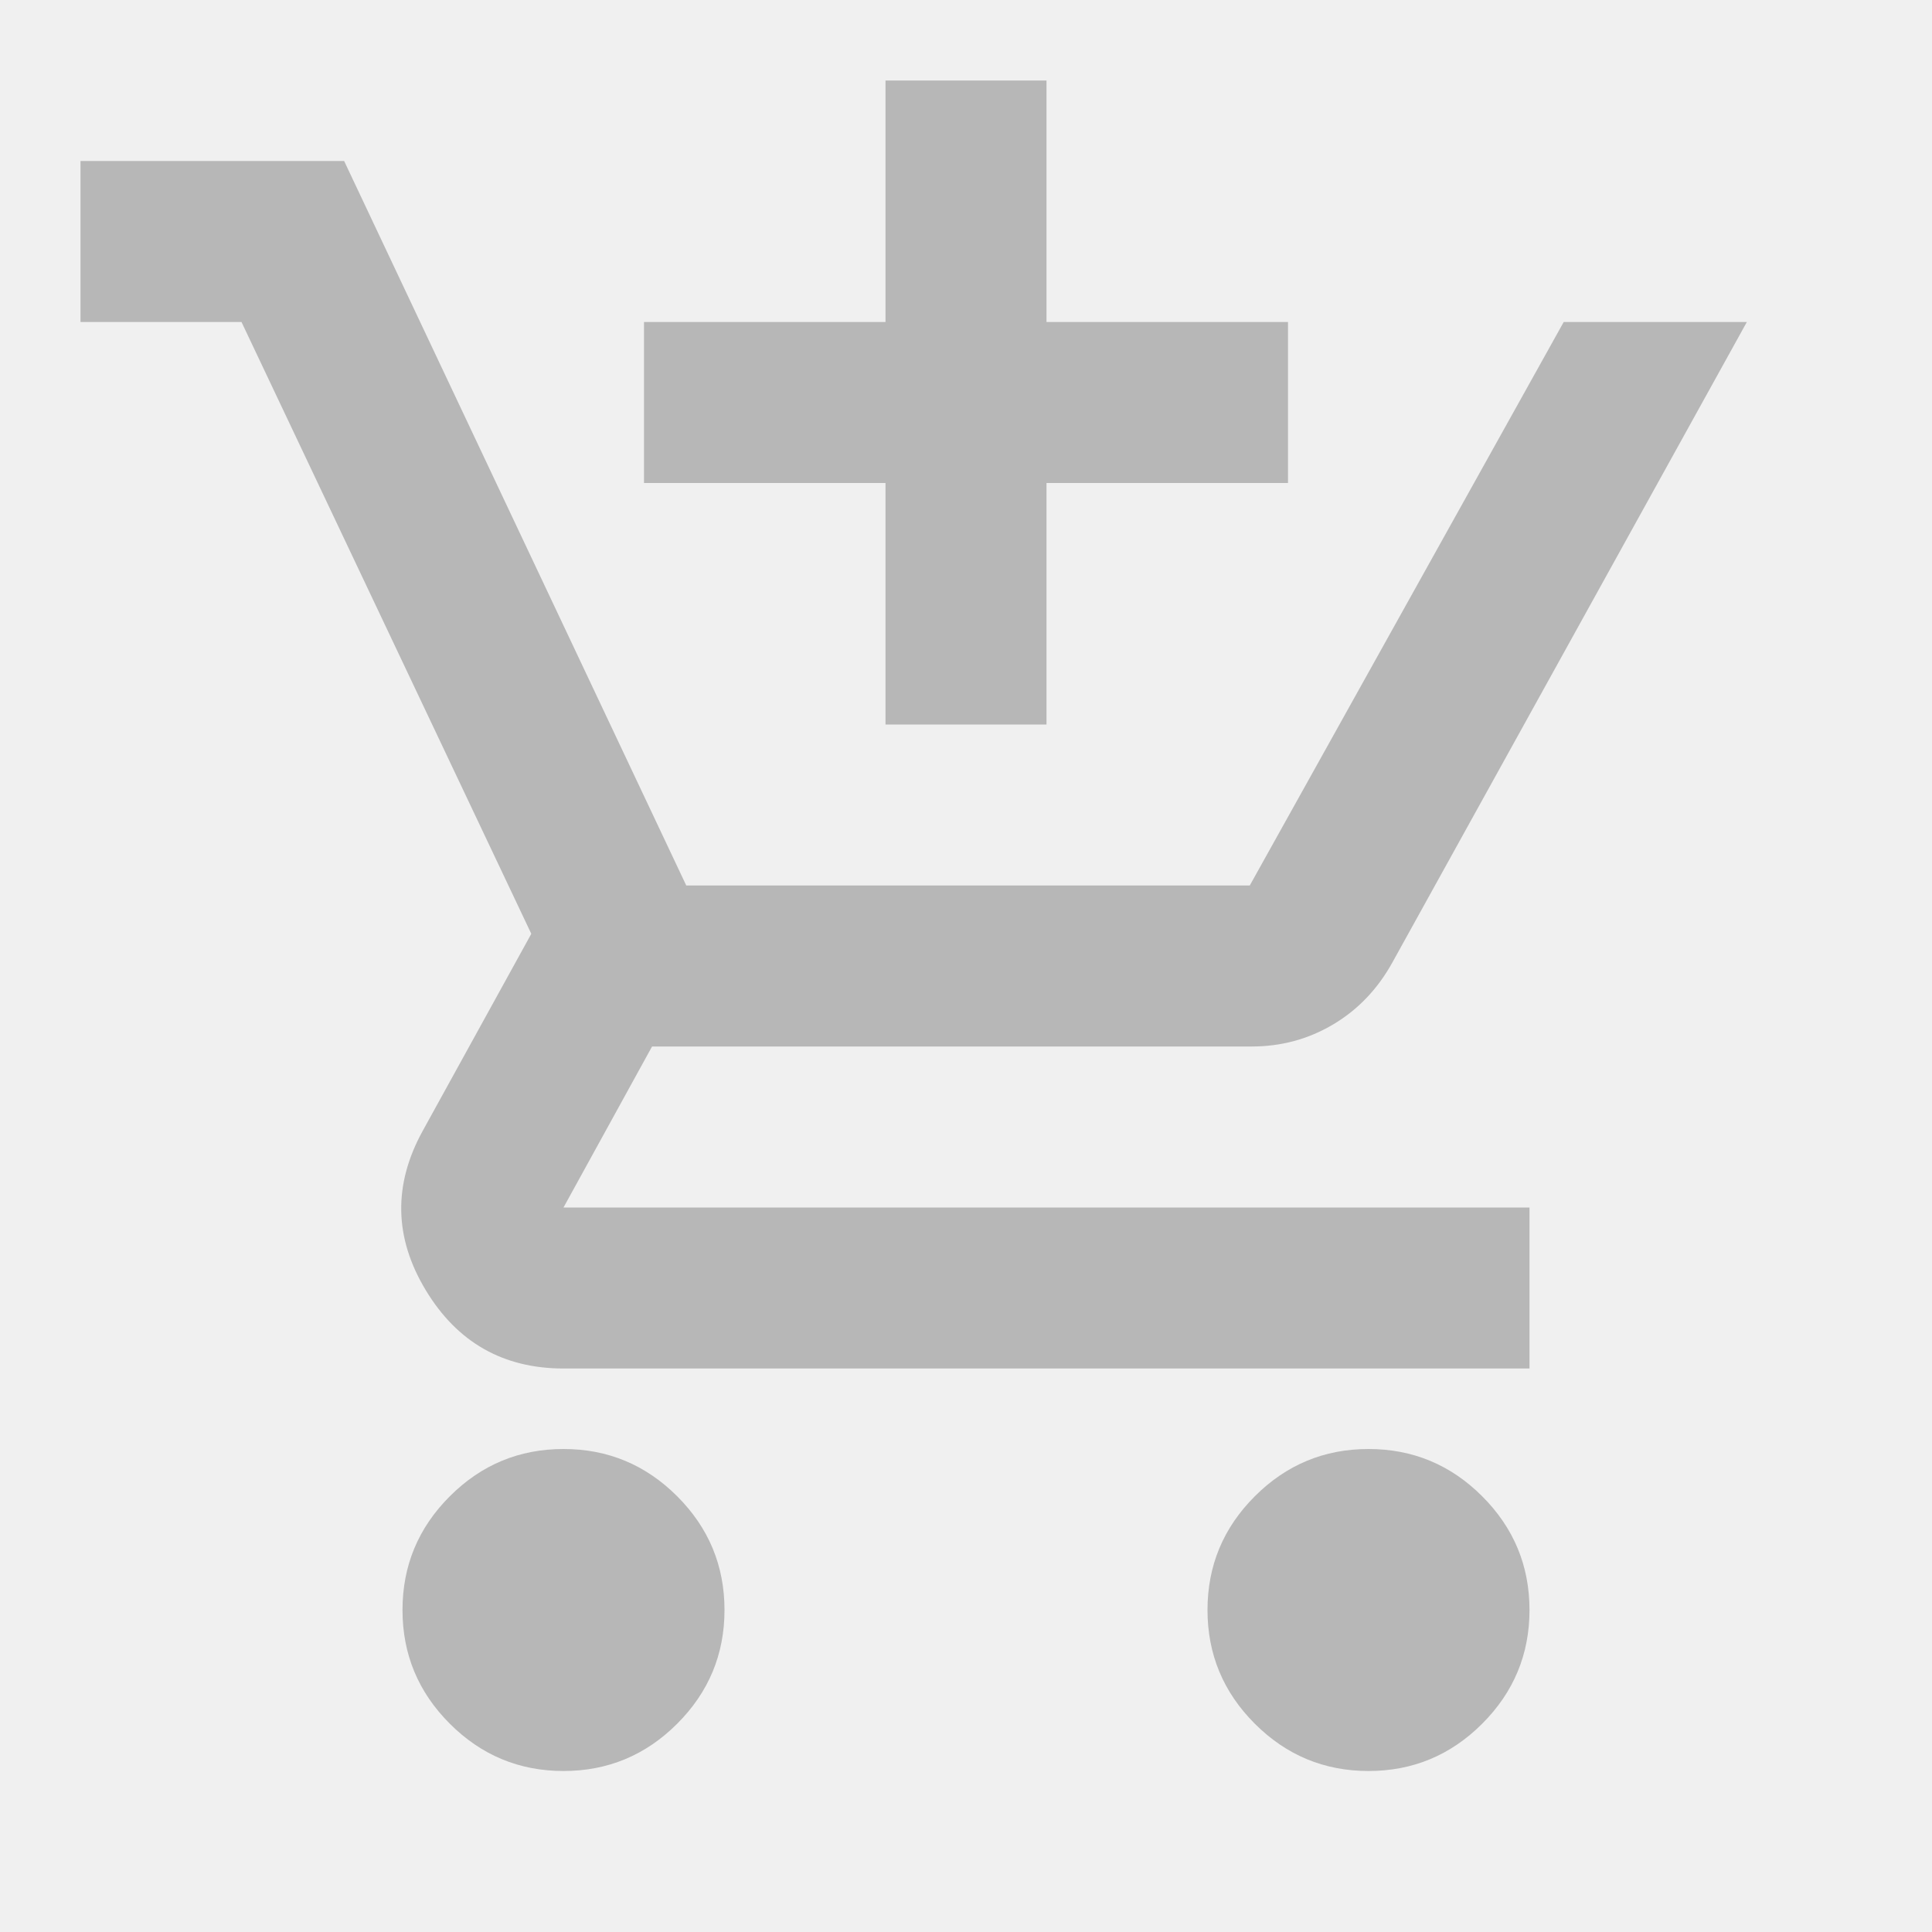
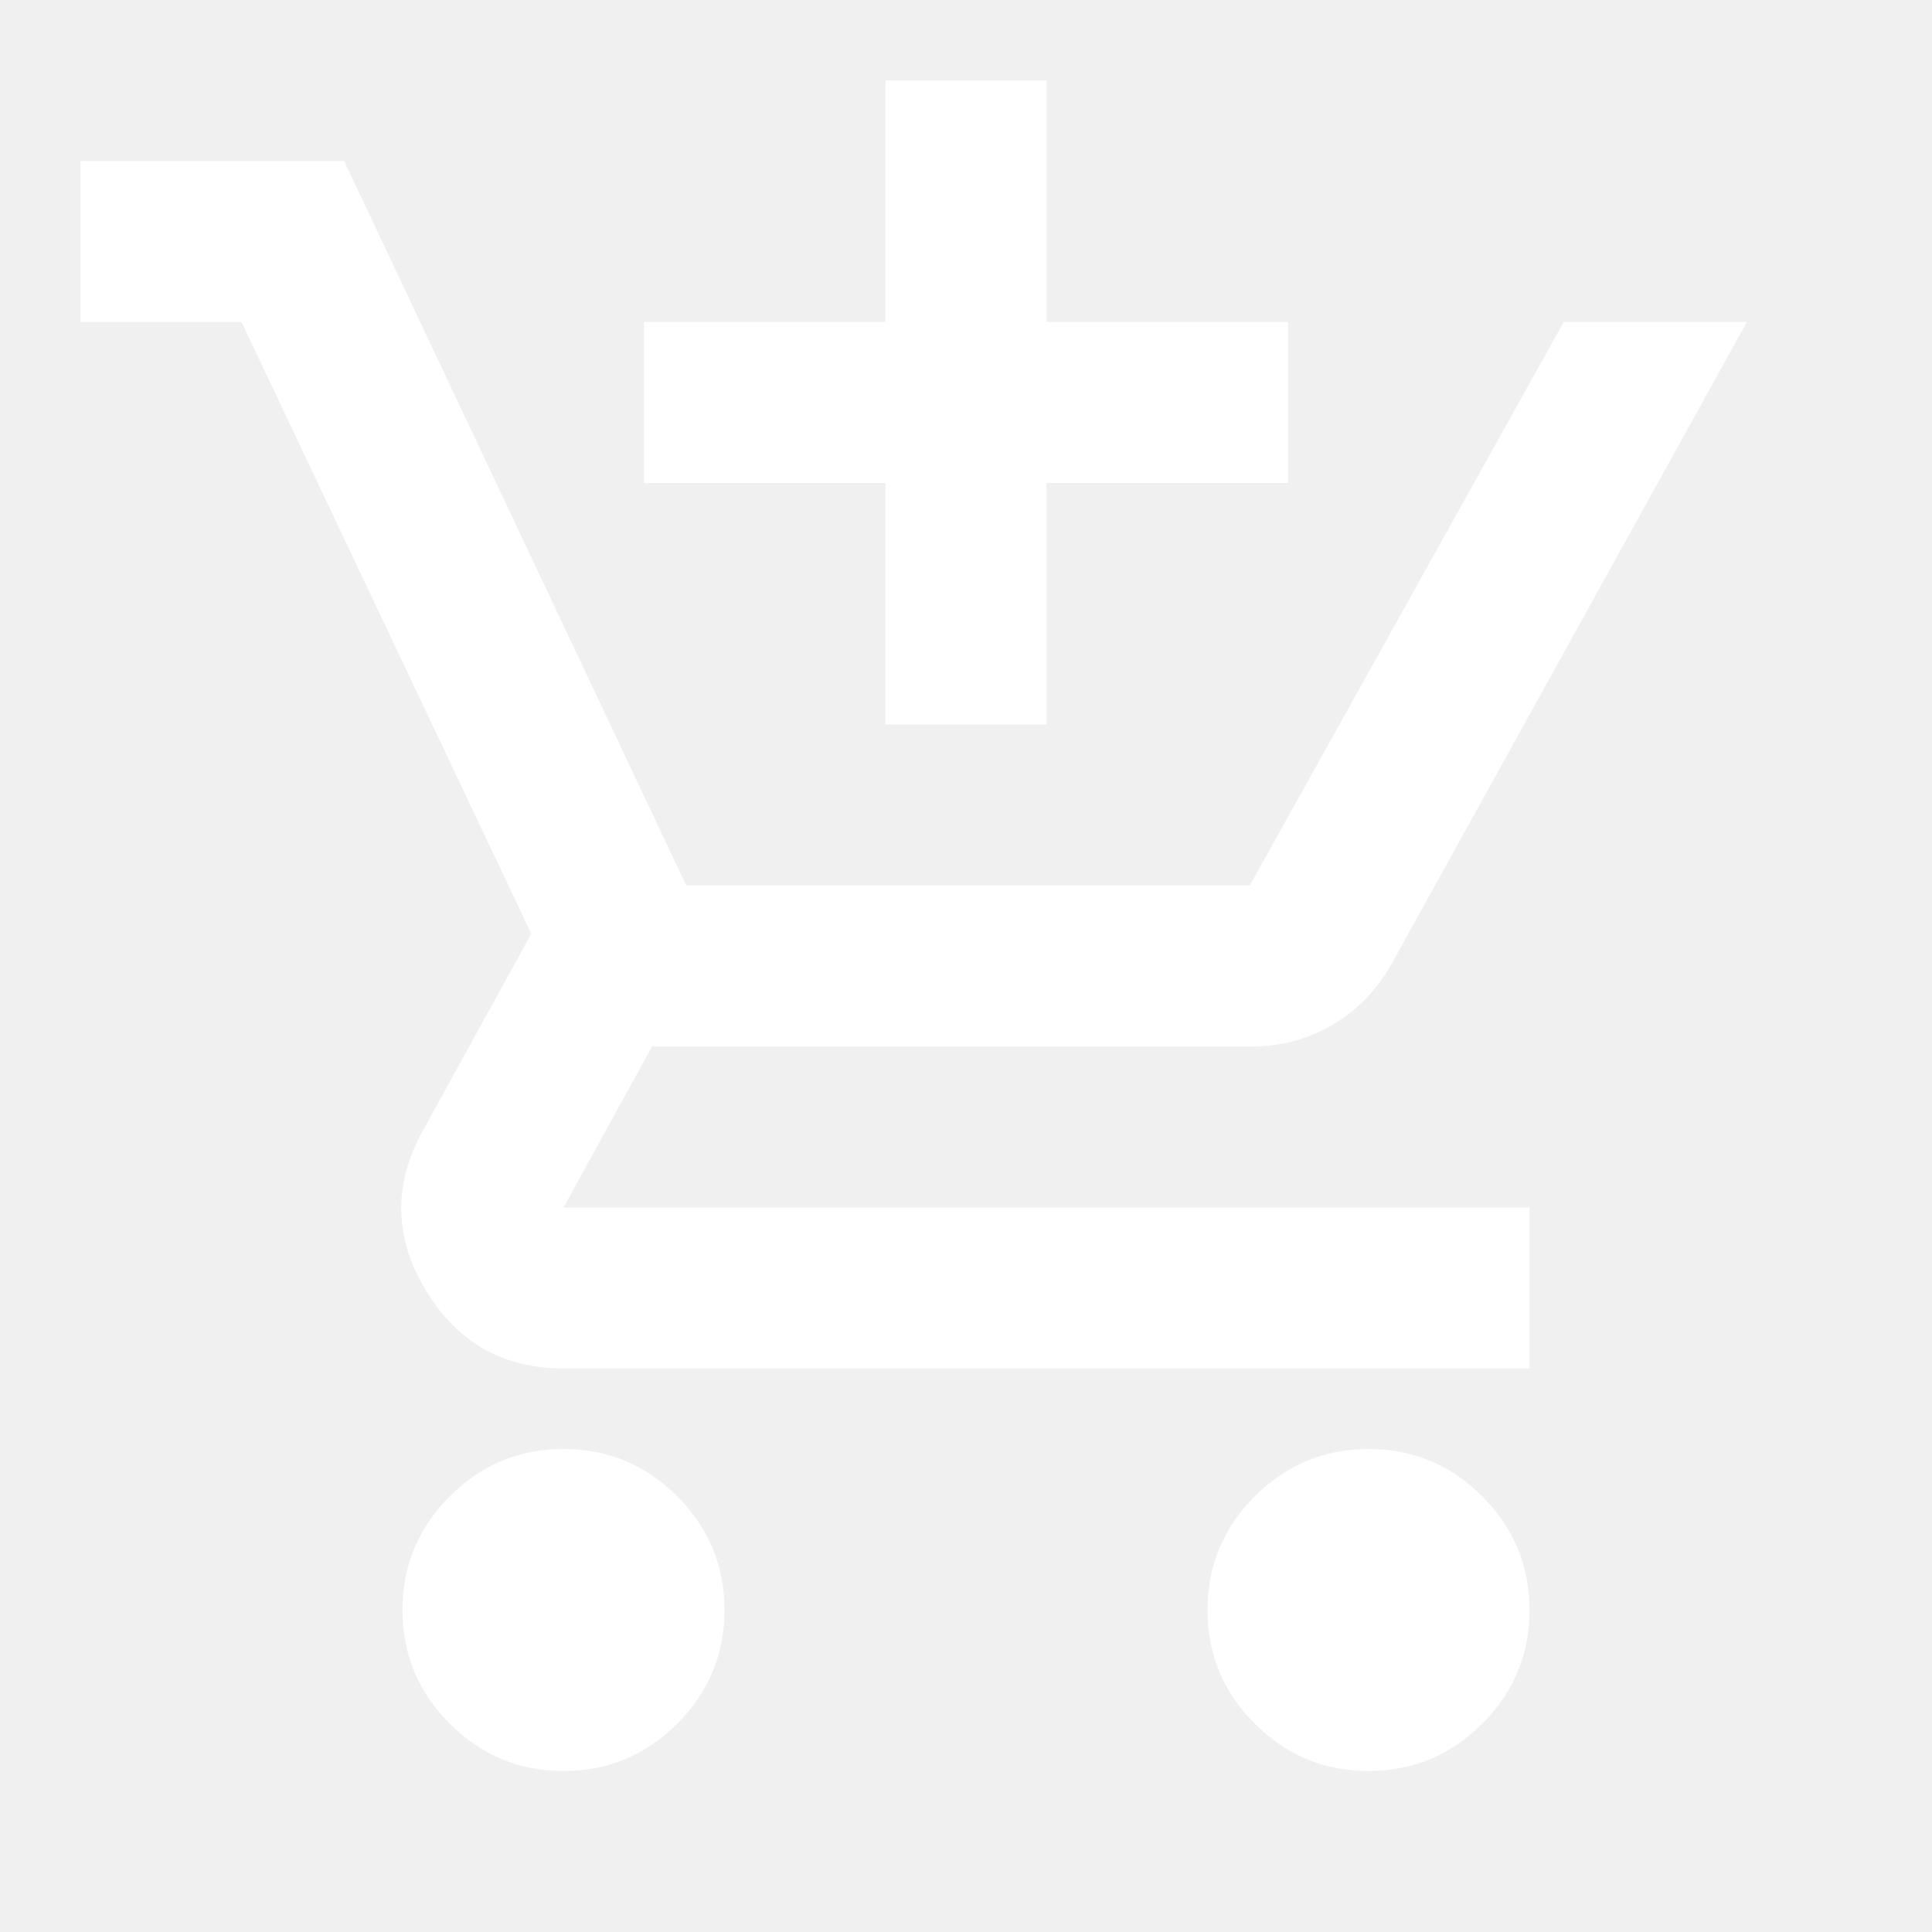
- <svg xmlns="http://www.w3.org/2000/svg" height="24px" viewBox="0 -960 960 960" width="24px" fill="#B7B7B7">
+ <svg xmlns="http://www.w3.org/2000/svg" height="32px" viewBox="0 -960 960 960" width="32px" fill="white">
  <path d="M440-600v-120H320v-80h120v-120h80v120h120v80H520v120h-80ZM280-80q-33 0-56.5-23.5T200-160q0-33 23.5-56.5T280-240q33 0 56.5 23.5T360-160q0 33-23.5 56.5T280-80Zm400 0q-33 0-56.5-23.5T600-160q0-33 23.5-56.5T680-240q33 0 56.5 23.5T760-160q0 33-23.5 56.5T680-80ZM40-800v-80h131l170 360h280l156-280h91L692-482q-11 20-29.5 31T622-440H324l-44 80h480v80H280q-45 0-68.5-39t-1.5-79l54-98-144-304H40Z" />
</svg>
